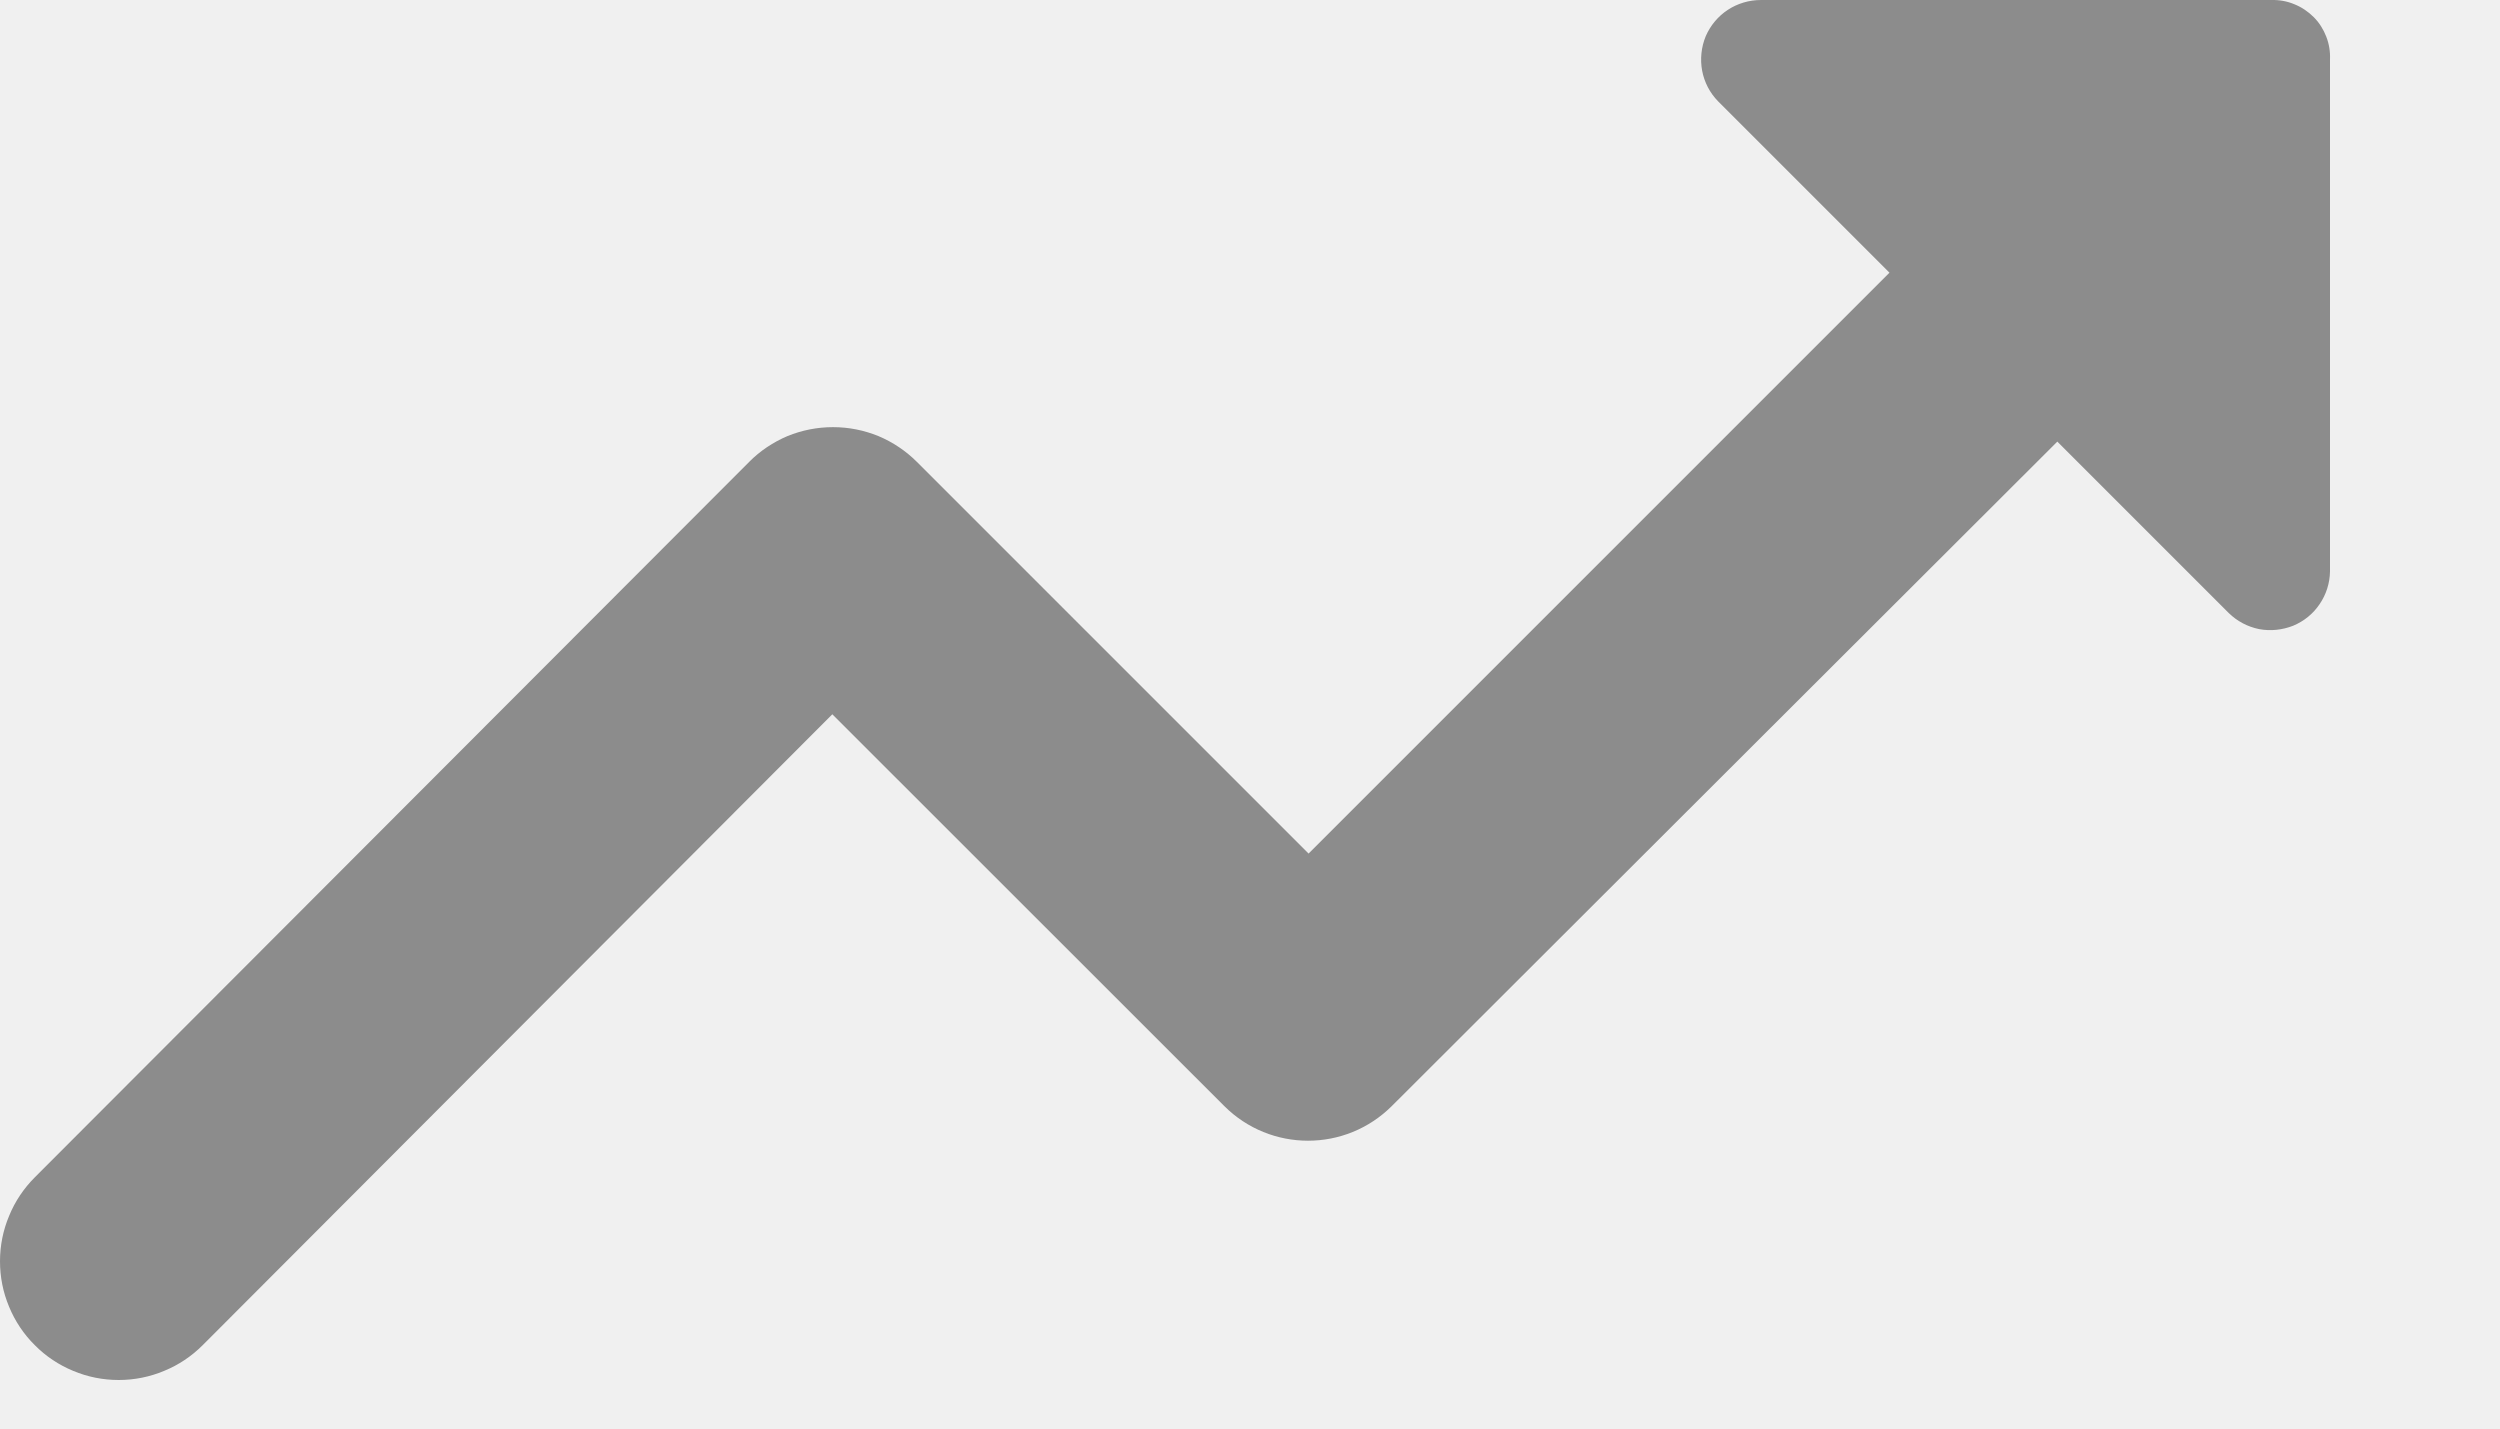
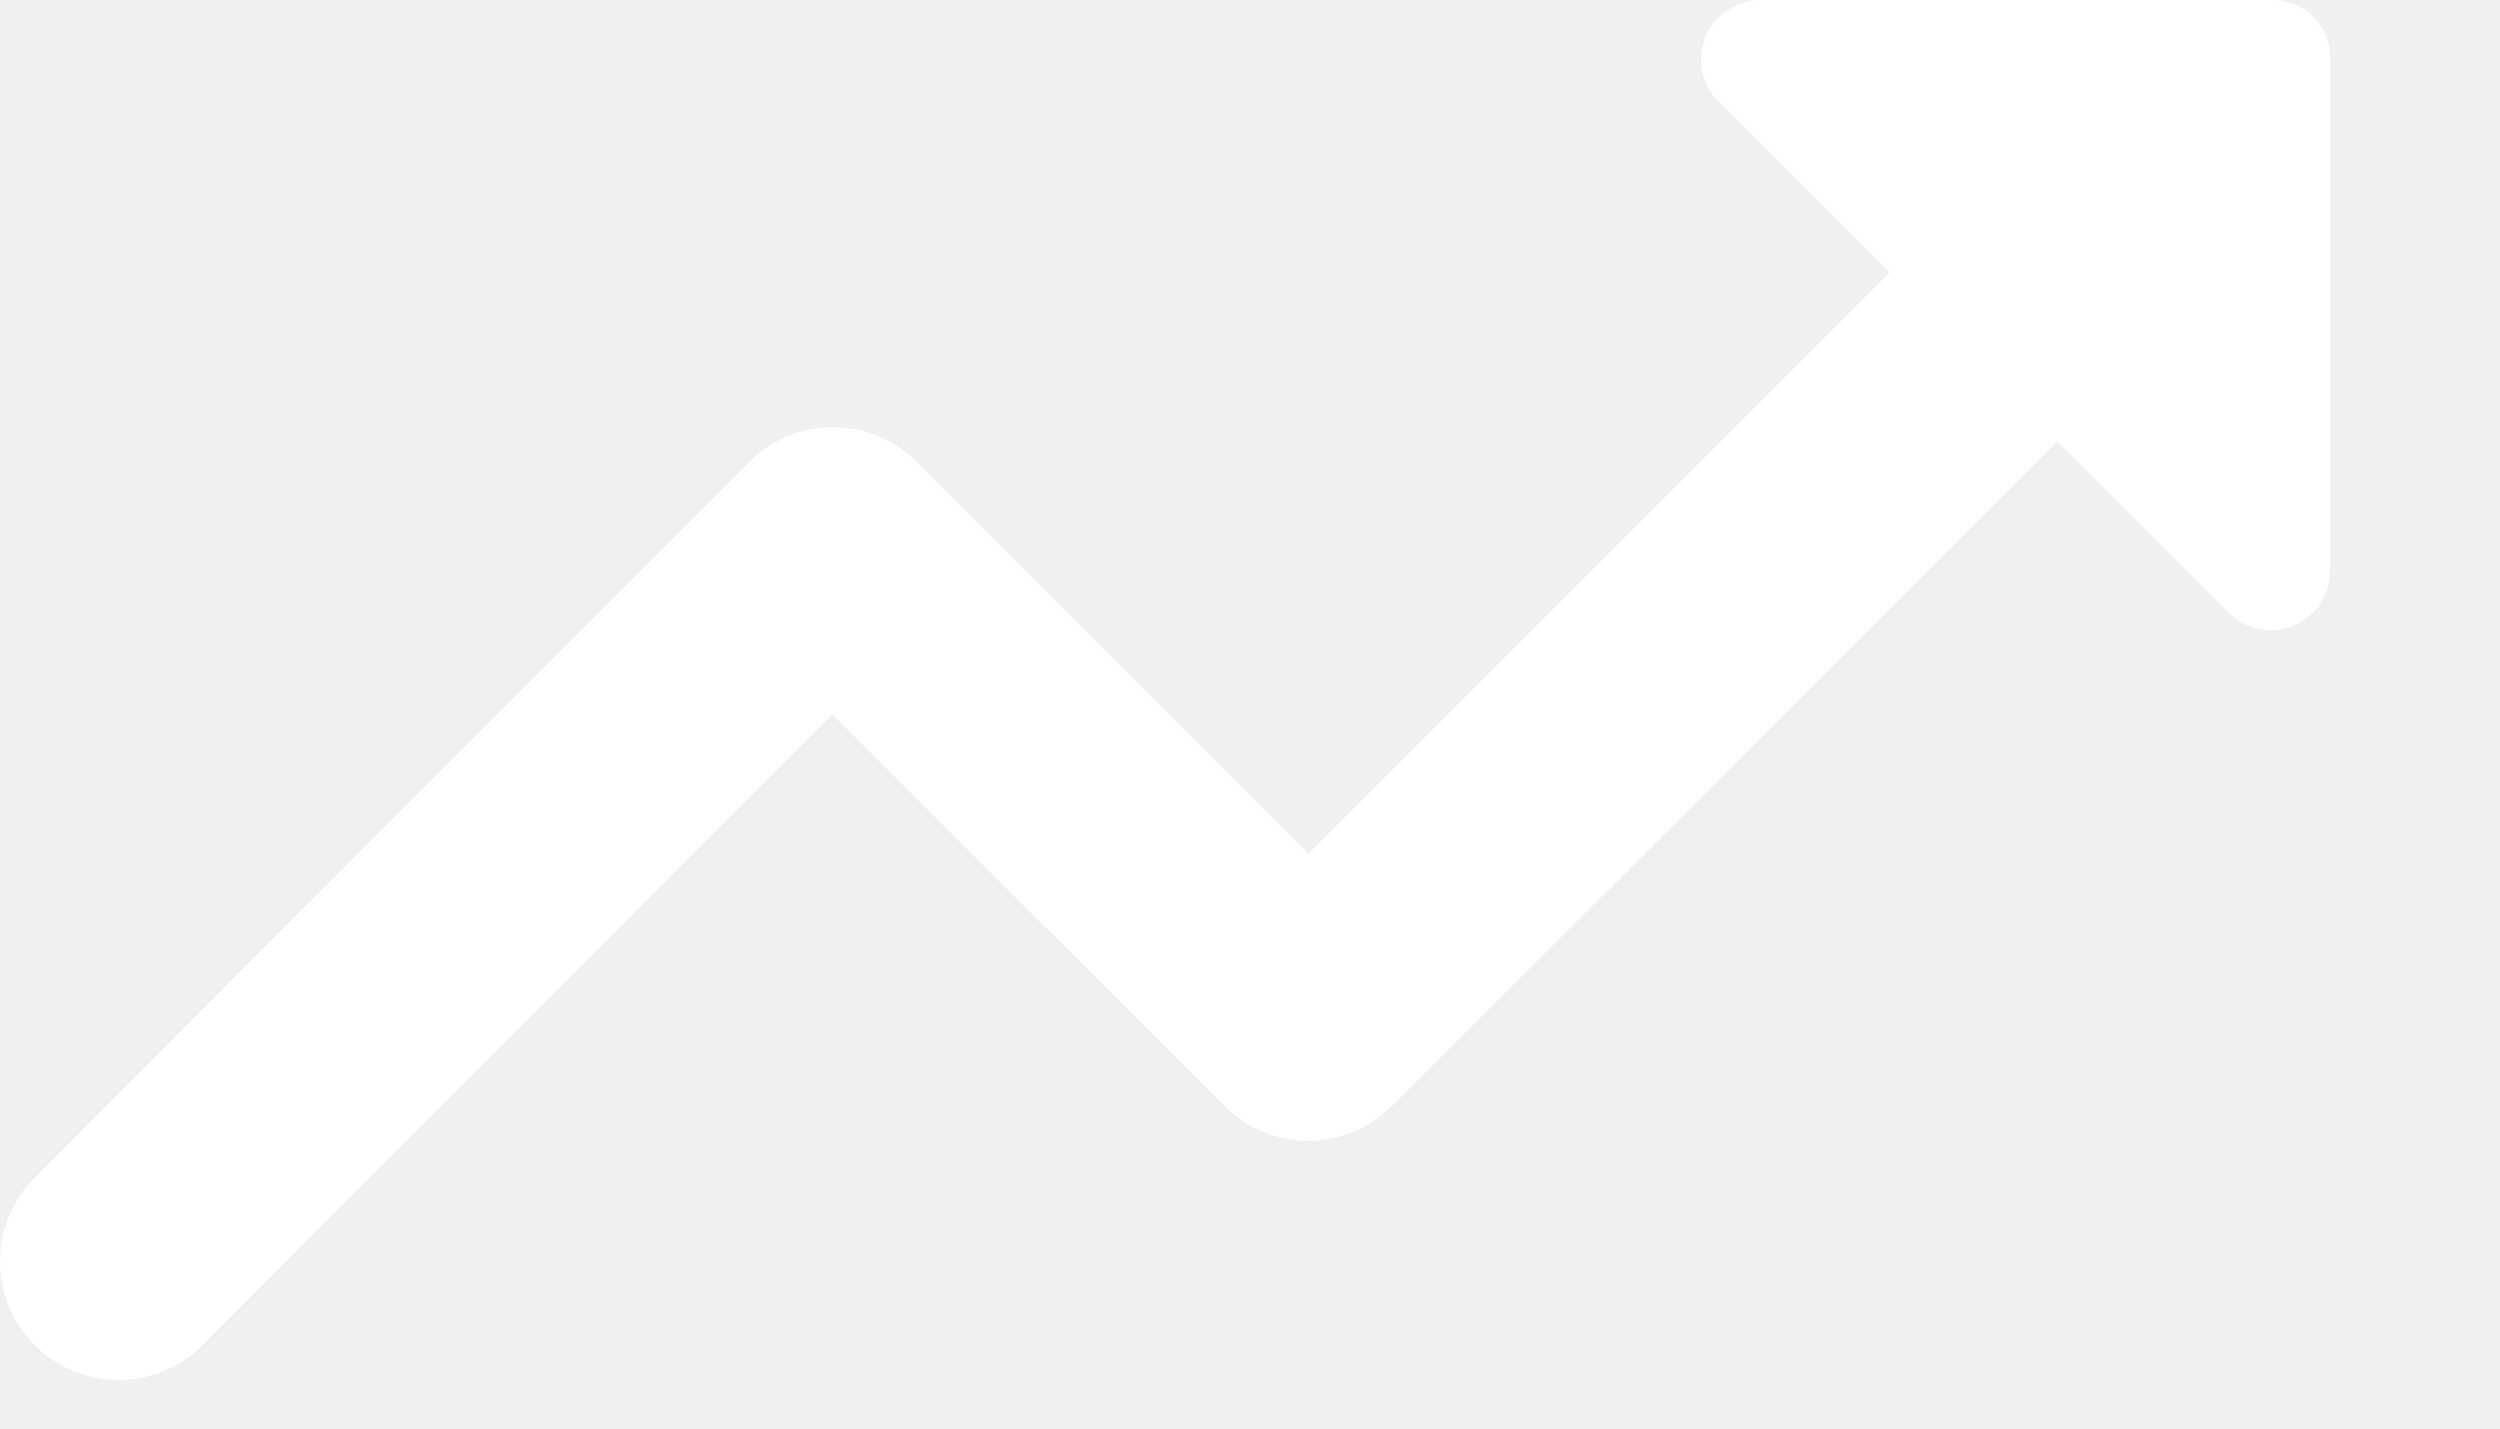
<svg xmlns="http://www.w3.org/2000/svg" width="14" height="8" viewBox="0 0 14 8" fill="none">
-   <path d="M9.621 0.567L10.581 1.527L7.328 4.78L5.135 2.587C5.073 2.525 5 2.476 4.919 2.442C4.838 2.409 4.752 2.392 4.665 2.392C4.577 2.392 4.491 2.409 4.41 2.442C4.33 2.476 4.256 2.525 4.195 2.587L0.195 6.593C0.133 6.655 0.084 6.728 0.051 6.809C0.017 6.89 1.4542e-09 6.976 0 7.063C-1.4542e-09 7.151 0.017 7.237 0.051 7.318C0.084 7.398 0.133 7.472 0.195 7.533C0.256 7.595 0.33 7.644 0.41 7.677C0.491 7.711 0.577 7.728 0.665 7.728C0.752 7.728 0.838 7.711 0.919 7.677C1 7.644 1.073 7.595 1.135 7.533L4.661 4L6.855 6.193C7.115 6.453 7.535 6.453 7.795 6.193L11.521 2.473L12.481 3.433C12.528 3.479 12.587 3.51 12.651 3.523C12.715 3.535 12.781 3.528 12.842 3.504C12.902 3.479 12.954 3.437 12.99 3.383C13.027 3.329 13.047 3.265 13.048 3.2V0.333C13.05 0.29 13.043 0.246 13.027 0.205C13.011 0.164 12.988 0.127 12.957 0.096C12.926 0.065 12.889 0.04 12.849 0.024C12.809 0.007 12.765 -0.001 12.721 7.5438e-05H9.861C9.796 -0 9.731 0.019 9.676 0.055C9.621 0.091 9.578 0.143 9.552 0.203C9.527 0.264 9.52 0.331 9.532 0.396C9.544 0.46 9.575 0.52 9.621 0.567Z" fill="#8C8C8C" />
+   <path d="M9.621 0.567L10.581 1.527L7.328 4.78L5.135 2.587C5.073 2.525 5 2.476 4.919 2.442C4.838 2.409 4.752 2.392 4.665 2.392C4.577 2.392 4.491 2.409 4.41 2.442C4.33 2.476 4.256 2.525 4.195 2.587L0.195 6.593C0.133 6.655 0.084 6.728 0.051 6.809C0.017 6.89 1.4542e-09 6.976 0 7.063C-1.4542e-09 7.151 0.017 7.237 0.051 7.318C0.084 7.398 0.133 7.472 0.195 7.533C0.256 7.595 0.33 7.644 0.41 7.677C0.491 7.711 0.577 7.728 0.665 7.728C0.752 7.728 0.838 7.711 0.919 7.677C1 7.644 1.073 7.595 1.135 7.533L4.661 4L6.855 6.193C7.115 6.453 7.535 6.453 7.795 6.193L11.521 2.473L12.481 3.433C12.528 3.479 12.587 3.51 12.651 3.523C12.715 3.535 12.781 3.528 12.842 3.504C12.902 3.479 12.954 3.437 12.99 3.383C13.027 3.329 13.047 3.265 13.048 3.2V0.333C13.05 0.29 13.043 0.246 13.027 0.205C13.011 0.164 12.988 0.127 12.957 0.096C12.926 0.065 12.889 0.04 12.849 0.024C12.809 0.007 12.765 -0.001 12.721 7.5438e-05H9.861C9.796 -0 9.731 0.019 9.676 0.055C9.621 0.091 9.578 0.143 9.552 0.203C9.527 0.264 9.52 0.331 9.532 0.396C9.544 0.46 9.575 0.52 9.621 0.567Z" fill="#fff" />
</svg>
